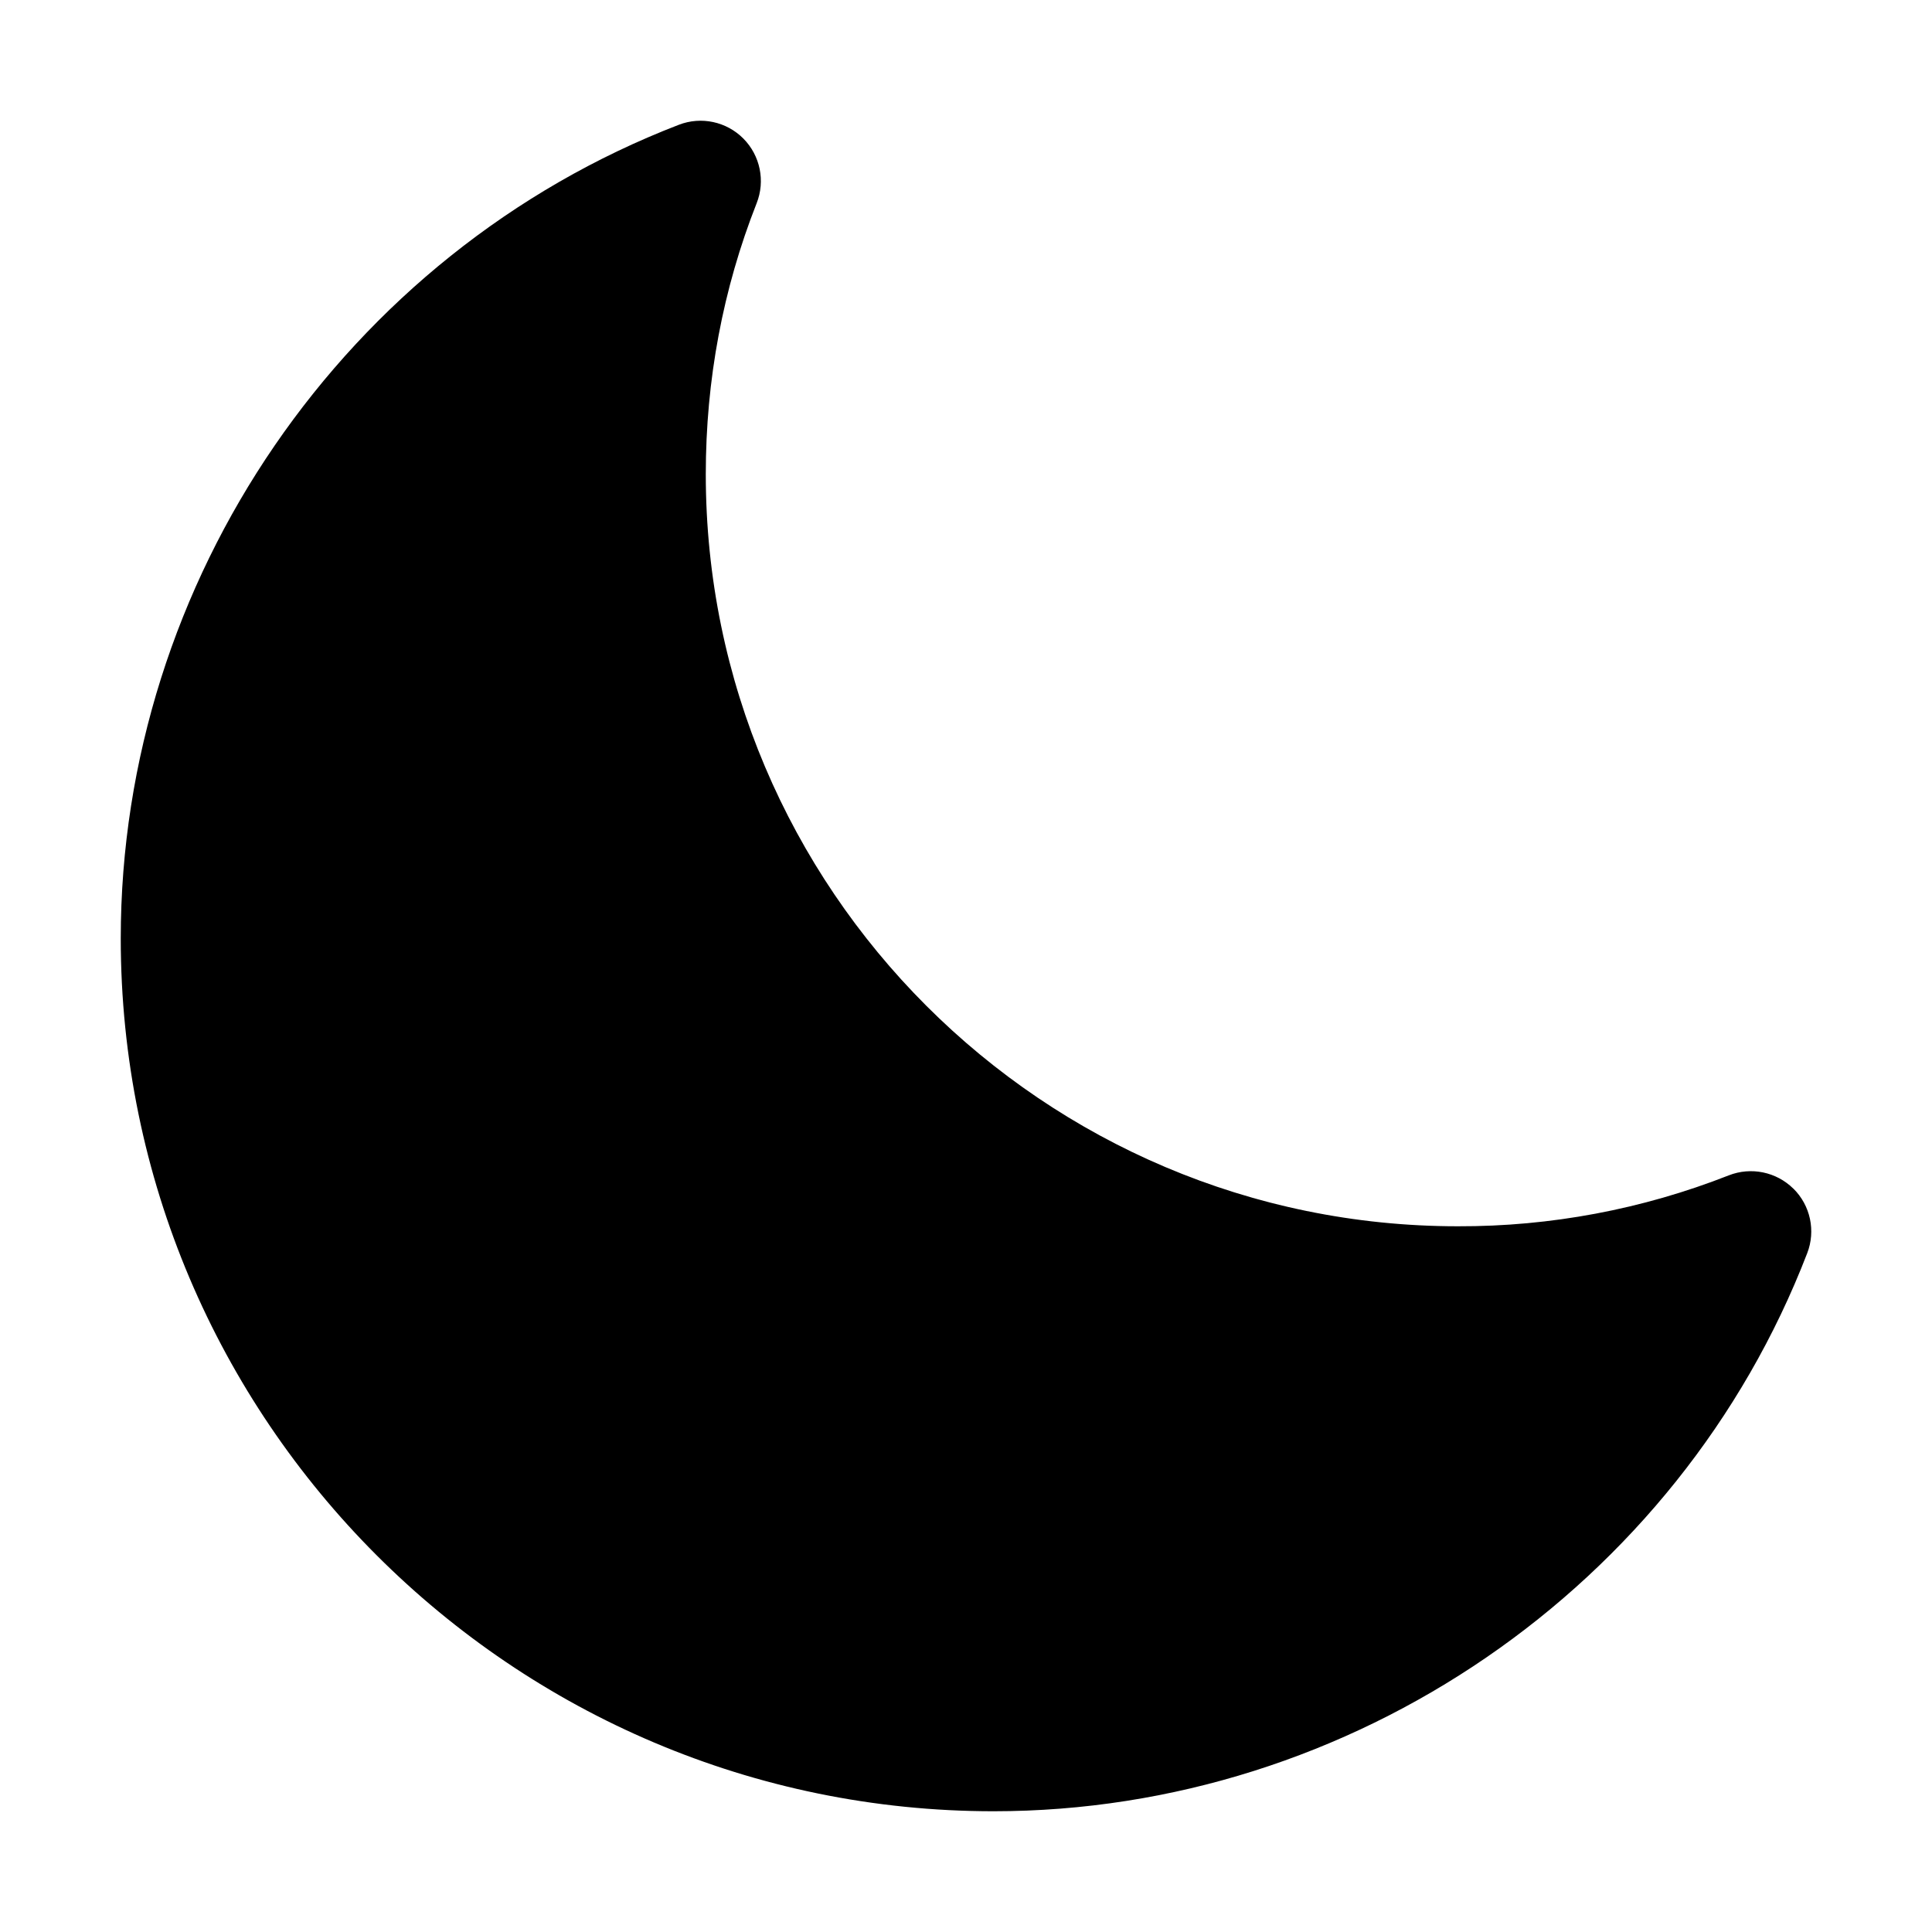
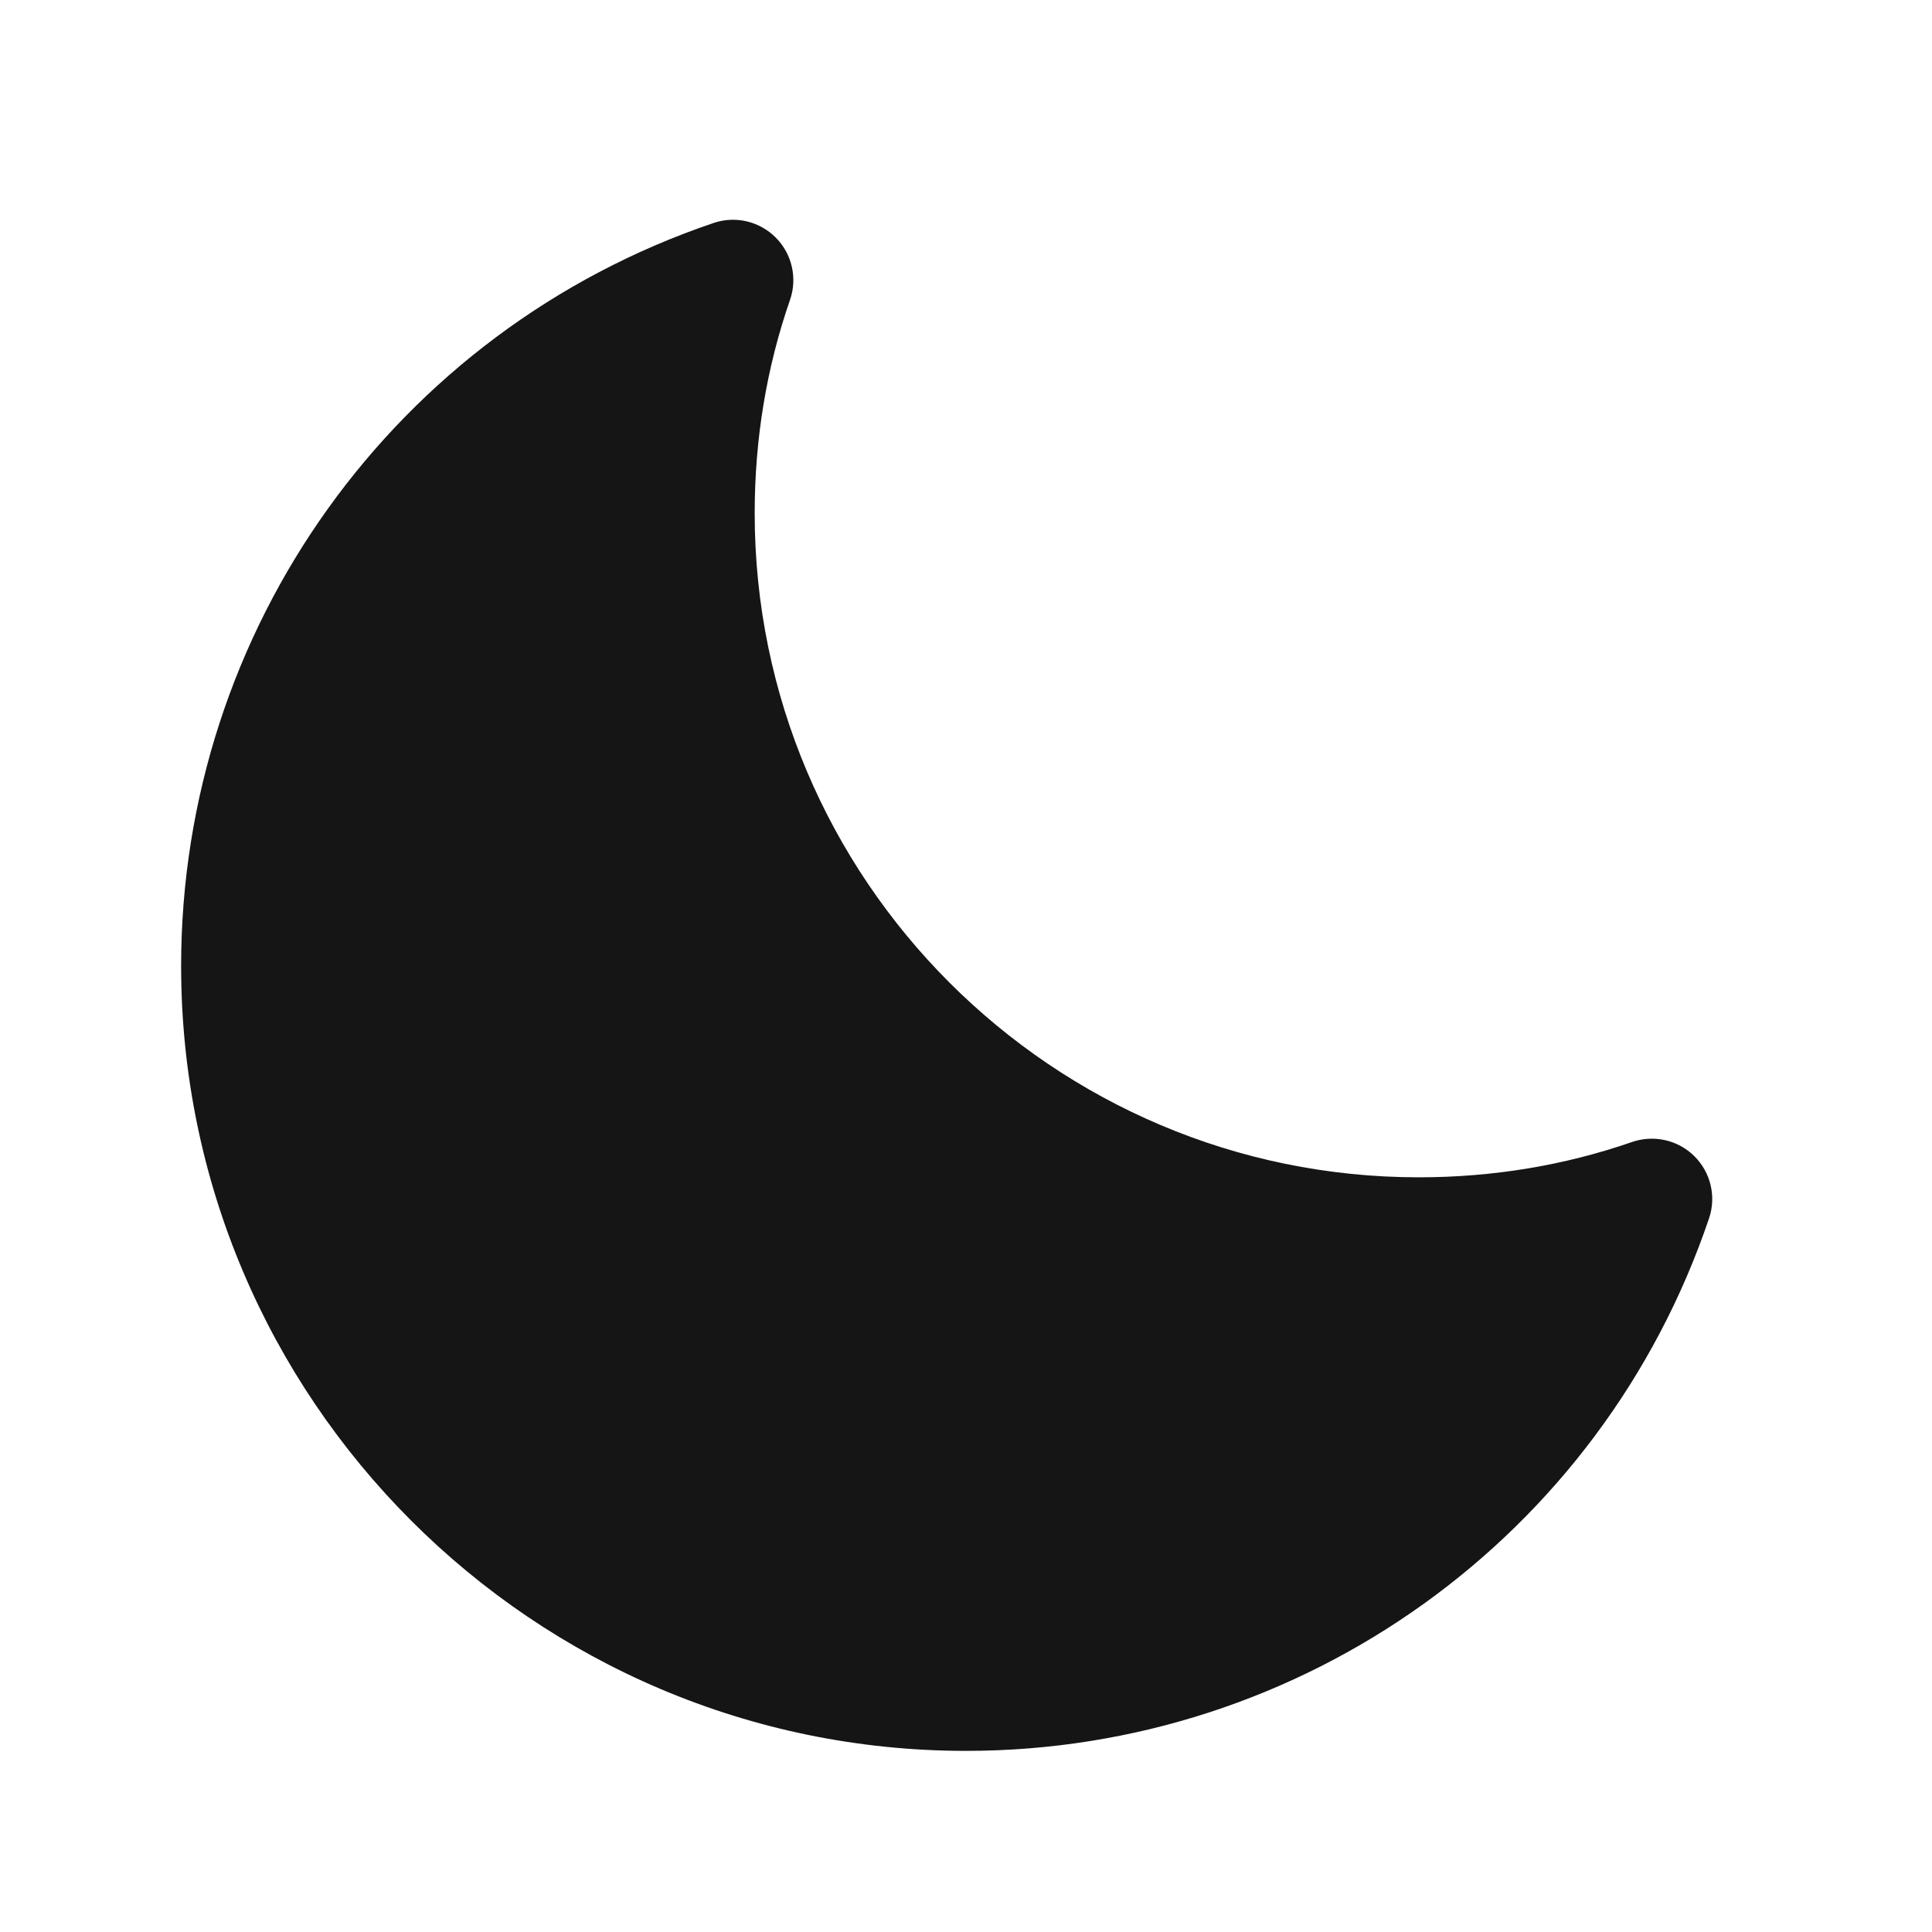
- <svg xmlns="http://www.w3.org/2000/svg" viewBox="0 0 32 32">
-   <path d="M29.704 19.688a1.002 1.002 0 0 0-1.071-.22 12.16 12.16 0 0 1-4.486.843c-6.87 0-12.457-5.588-12.457-12.457 0-1.56.284-3.07.842-4.487a.999.999 0 0 0-1.289-1.3C5.715 4.198 2 9.614 2 15.543 2 23.515 8.485 30 16.457 30c5.93 0 11.345-3.714 13.476-9.243a.998.998 0 0 0-.229-1.07Z" />
+ <svg xmlns="http://www.w3.org/2000/svg" width="32" height="32" viewBox="0 0 32 32">
+   <defs>
+     <style>.uuid-a948b707-20bf-4268-a125-de6468c100b1{fill:none;}.uuid-fb4117c9-bf95-4b3a-9531-84804aed64f3{fill:#151515;}</style>
+   </defs>
+   <g id="uuid-49b4669d-eeb4-492f-8b6c-62e9c72f49f8">
+     <rect class="uuid-a948b707-20bf-4268-a125-de6468c100b1" width="32" height="32" />
+   </g>
+   <g id="uuid-e31acdd2-5e0e-4c69-9716-f4c0d85c1338">
+     <path class="uuid-fb4117c9-bf95-4b3a-9531-84804aed64f3" d="M28.064,19.15c-.271-.269-.672-.359-1.032-.235-1.119.388-2.307.585-3.532.585-6.065,0-11-4.935-11-11,0-1.227.197-2.415.585-3.532.125-.361.034-.761-.235-1.032-.269-.271-.669-.366-1.03-.243-5.275,1.785-8.82,6.73-8.82,12.307,0,7.168,5.832,13,13,13,5.577,0,10.522-3.544,12.307-8.82.123-.361.028-.761-.243-1.03Z" />
+   </g>
</svg>
